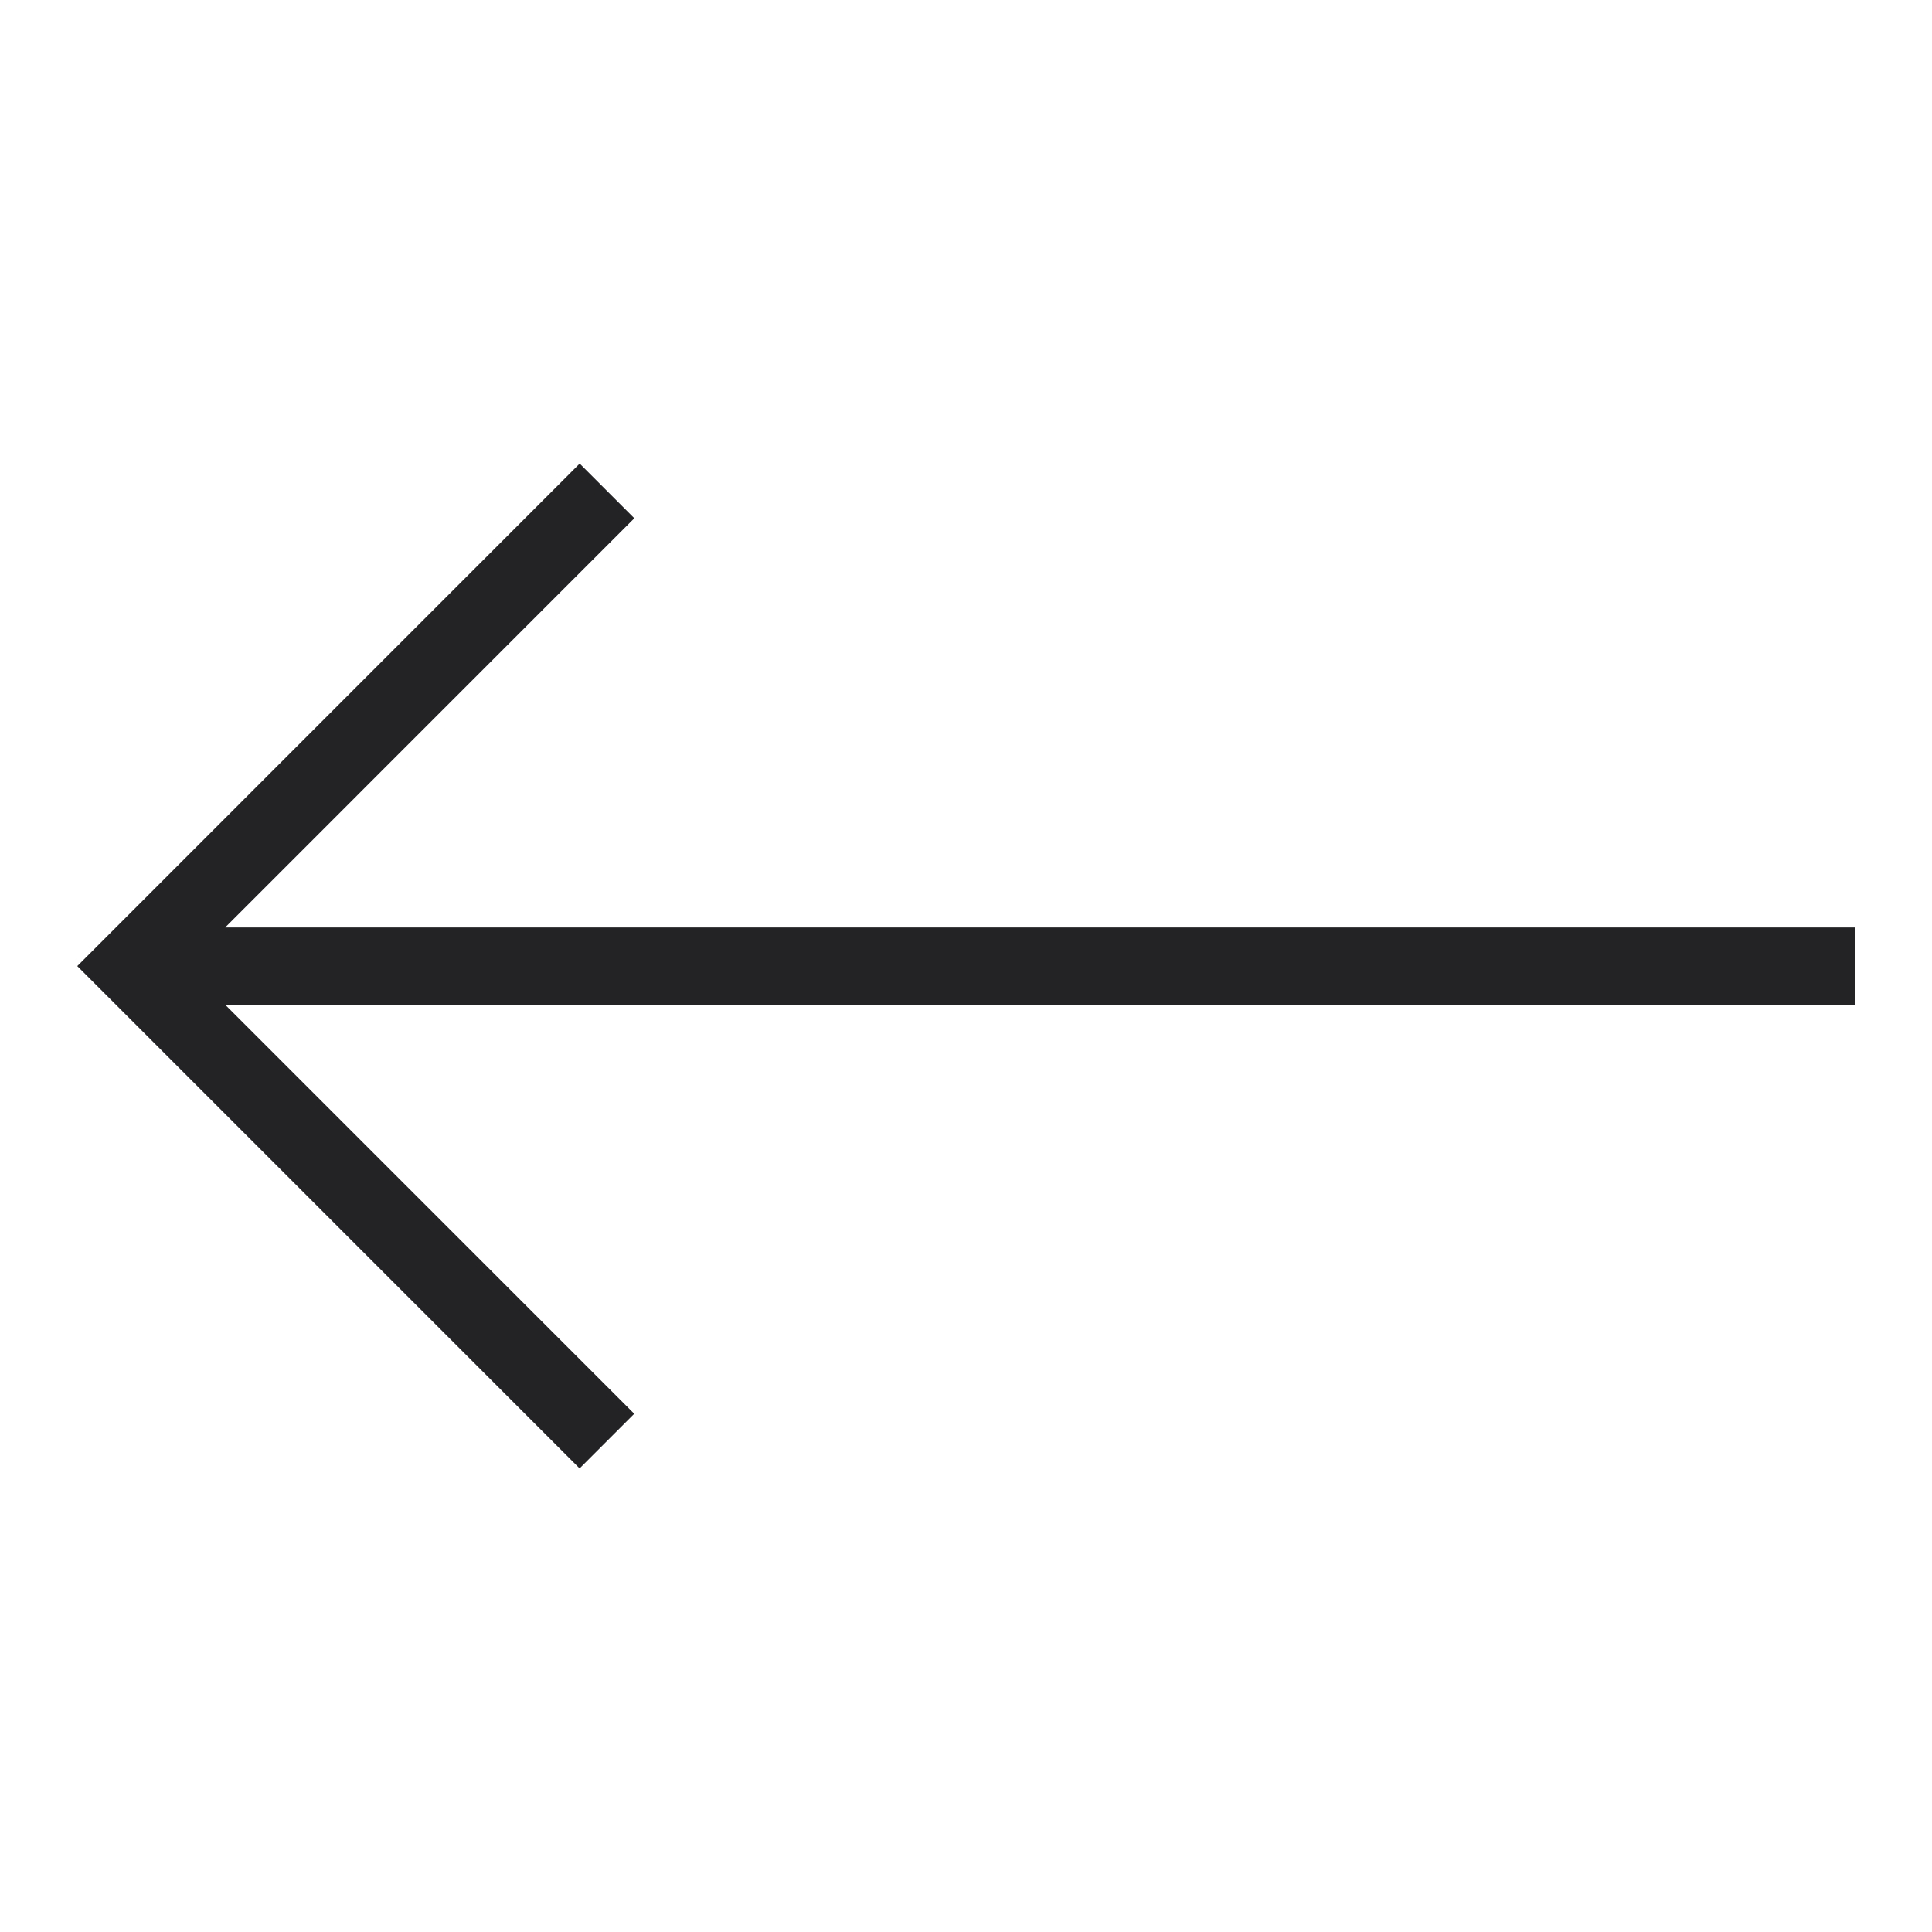
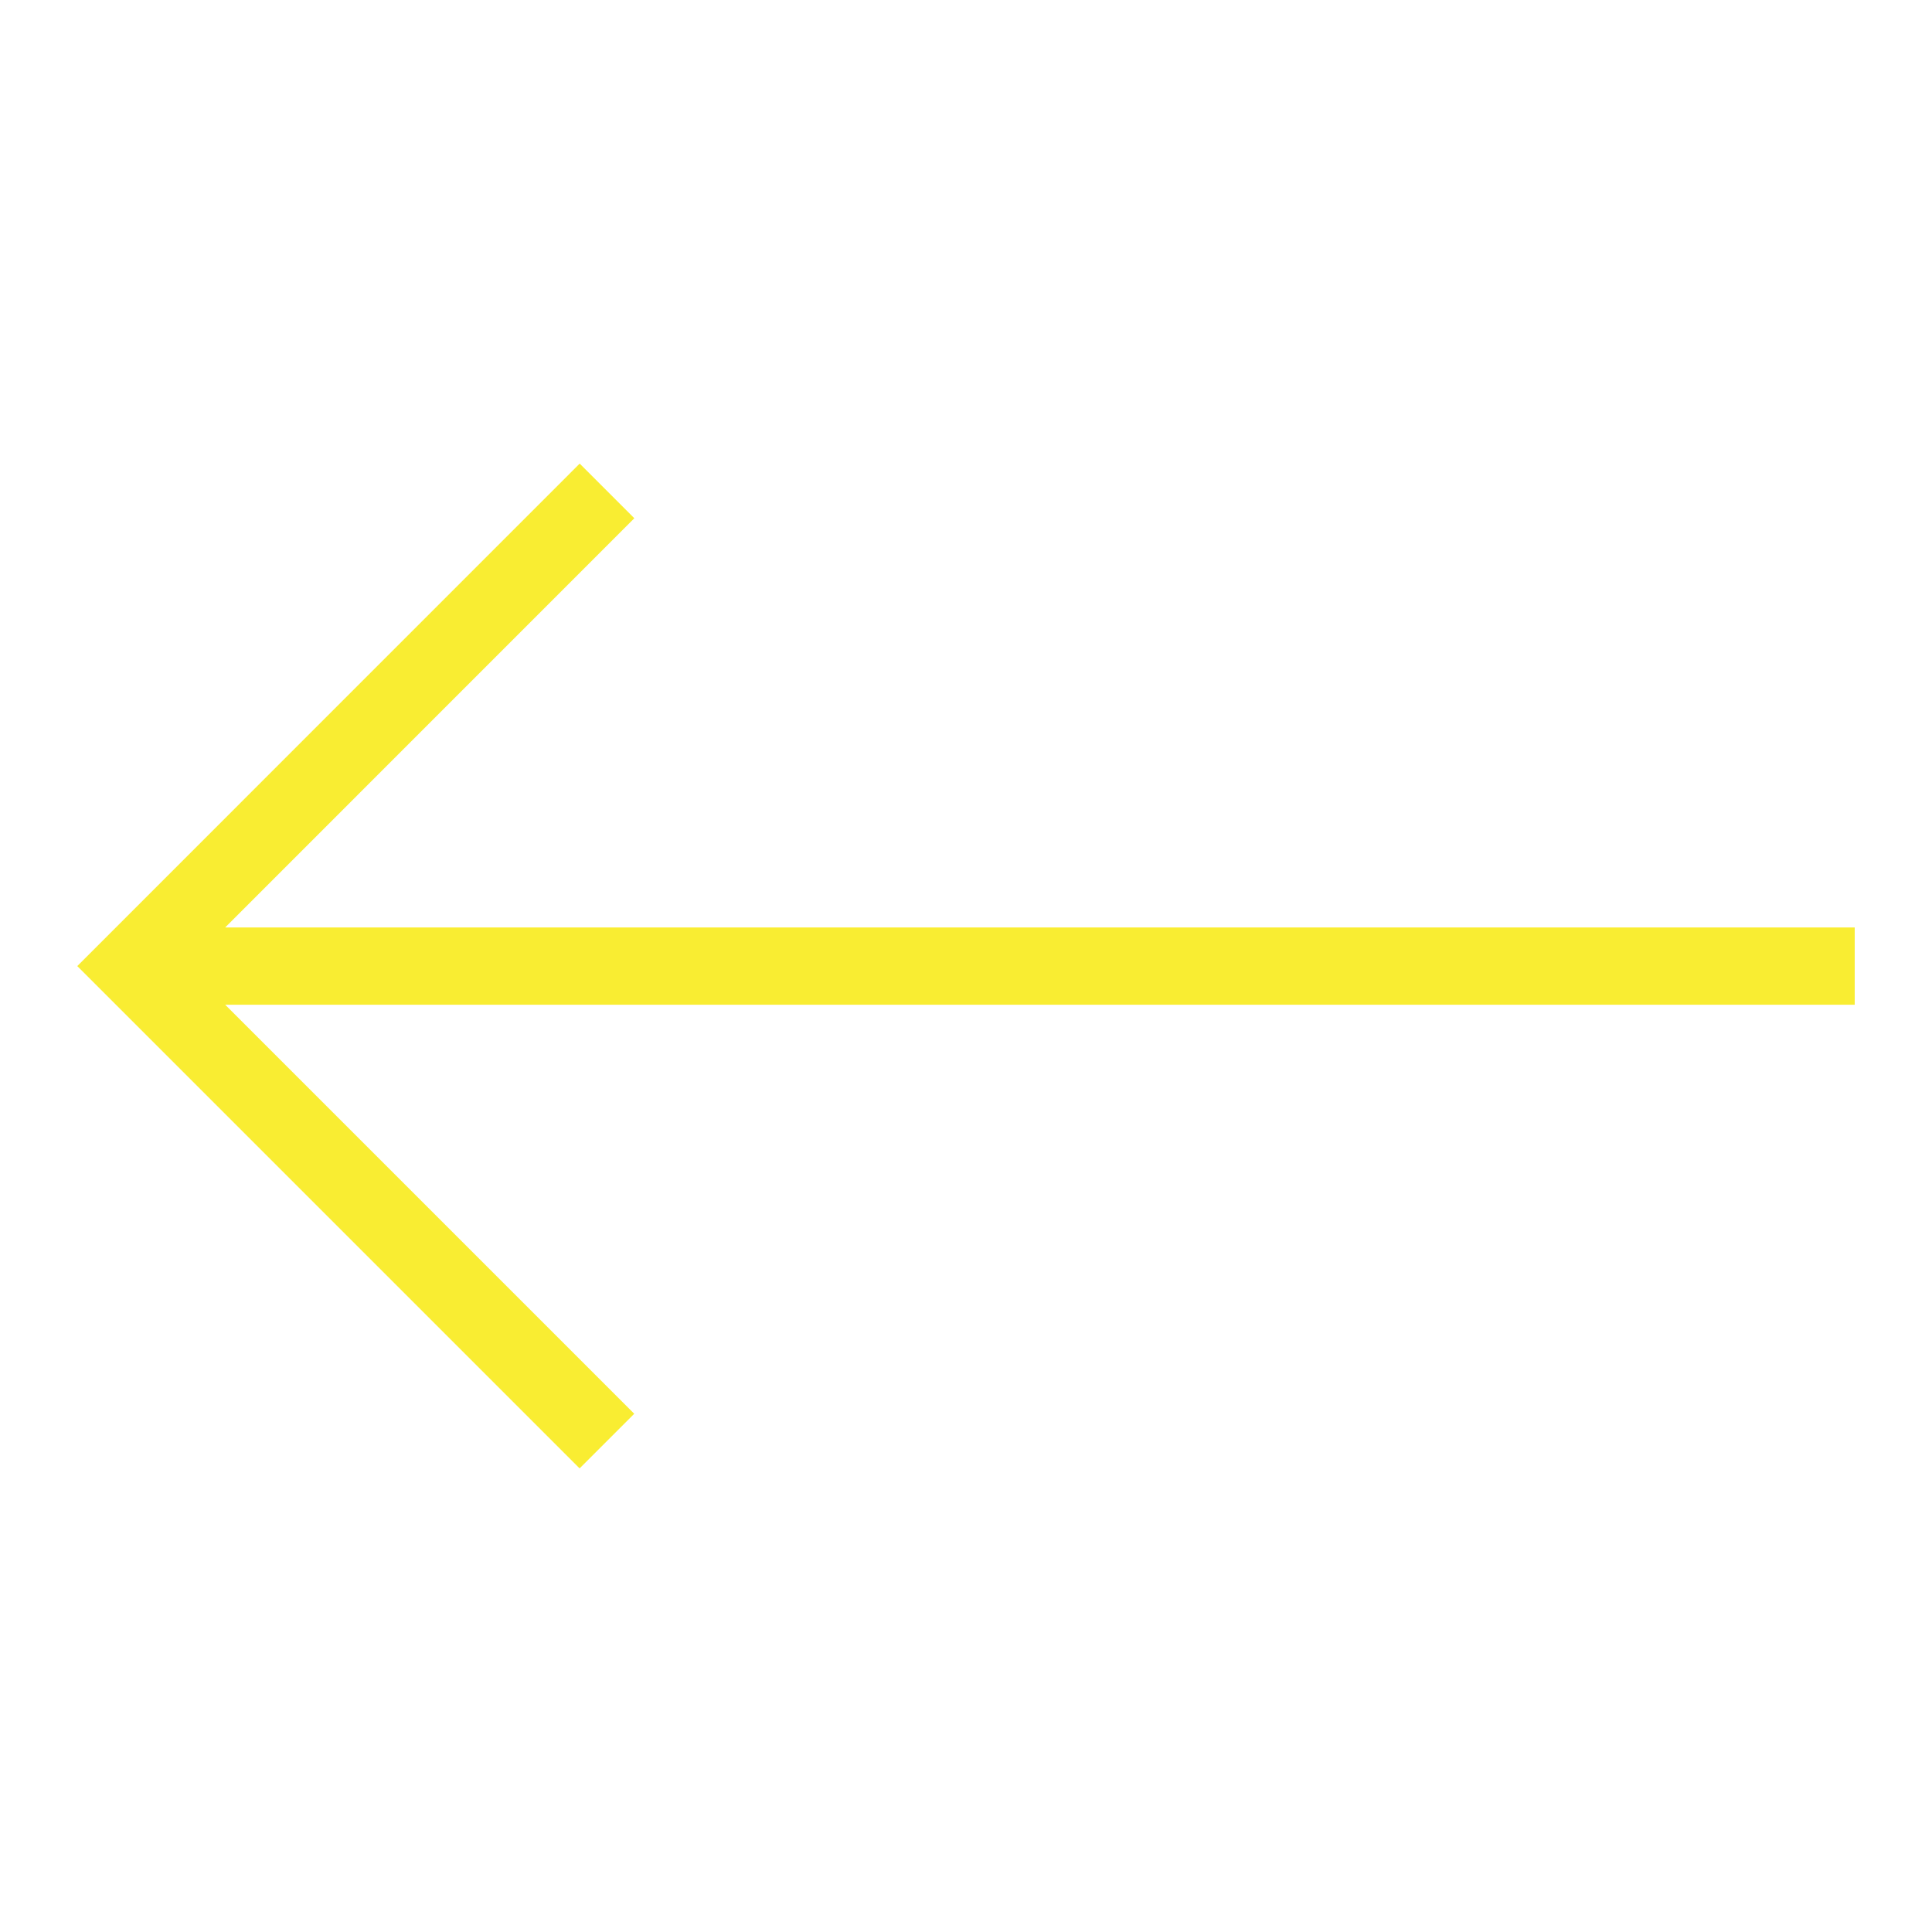
<svg xmlns="http://www.w3.org/2000/svg" viewBox="0 0 25 25">
-   <path style="fill:#232326" d="M24 12.001H2.914l5.294-5.295-.707-.707L1 12.501l6.5 6.5.707-.707-5.293-5.293H24v-1z" data-name="Left" />
+   <path style="fill:#F9ED32" d="M24 12.001H2.914l5.294-5.295-.707-.707L1 12.501l6.5 6.5.707-.707-5.293-5.293H24v-1z" data-name="Left" />
</svg>
